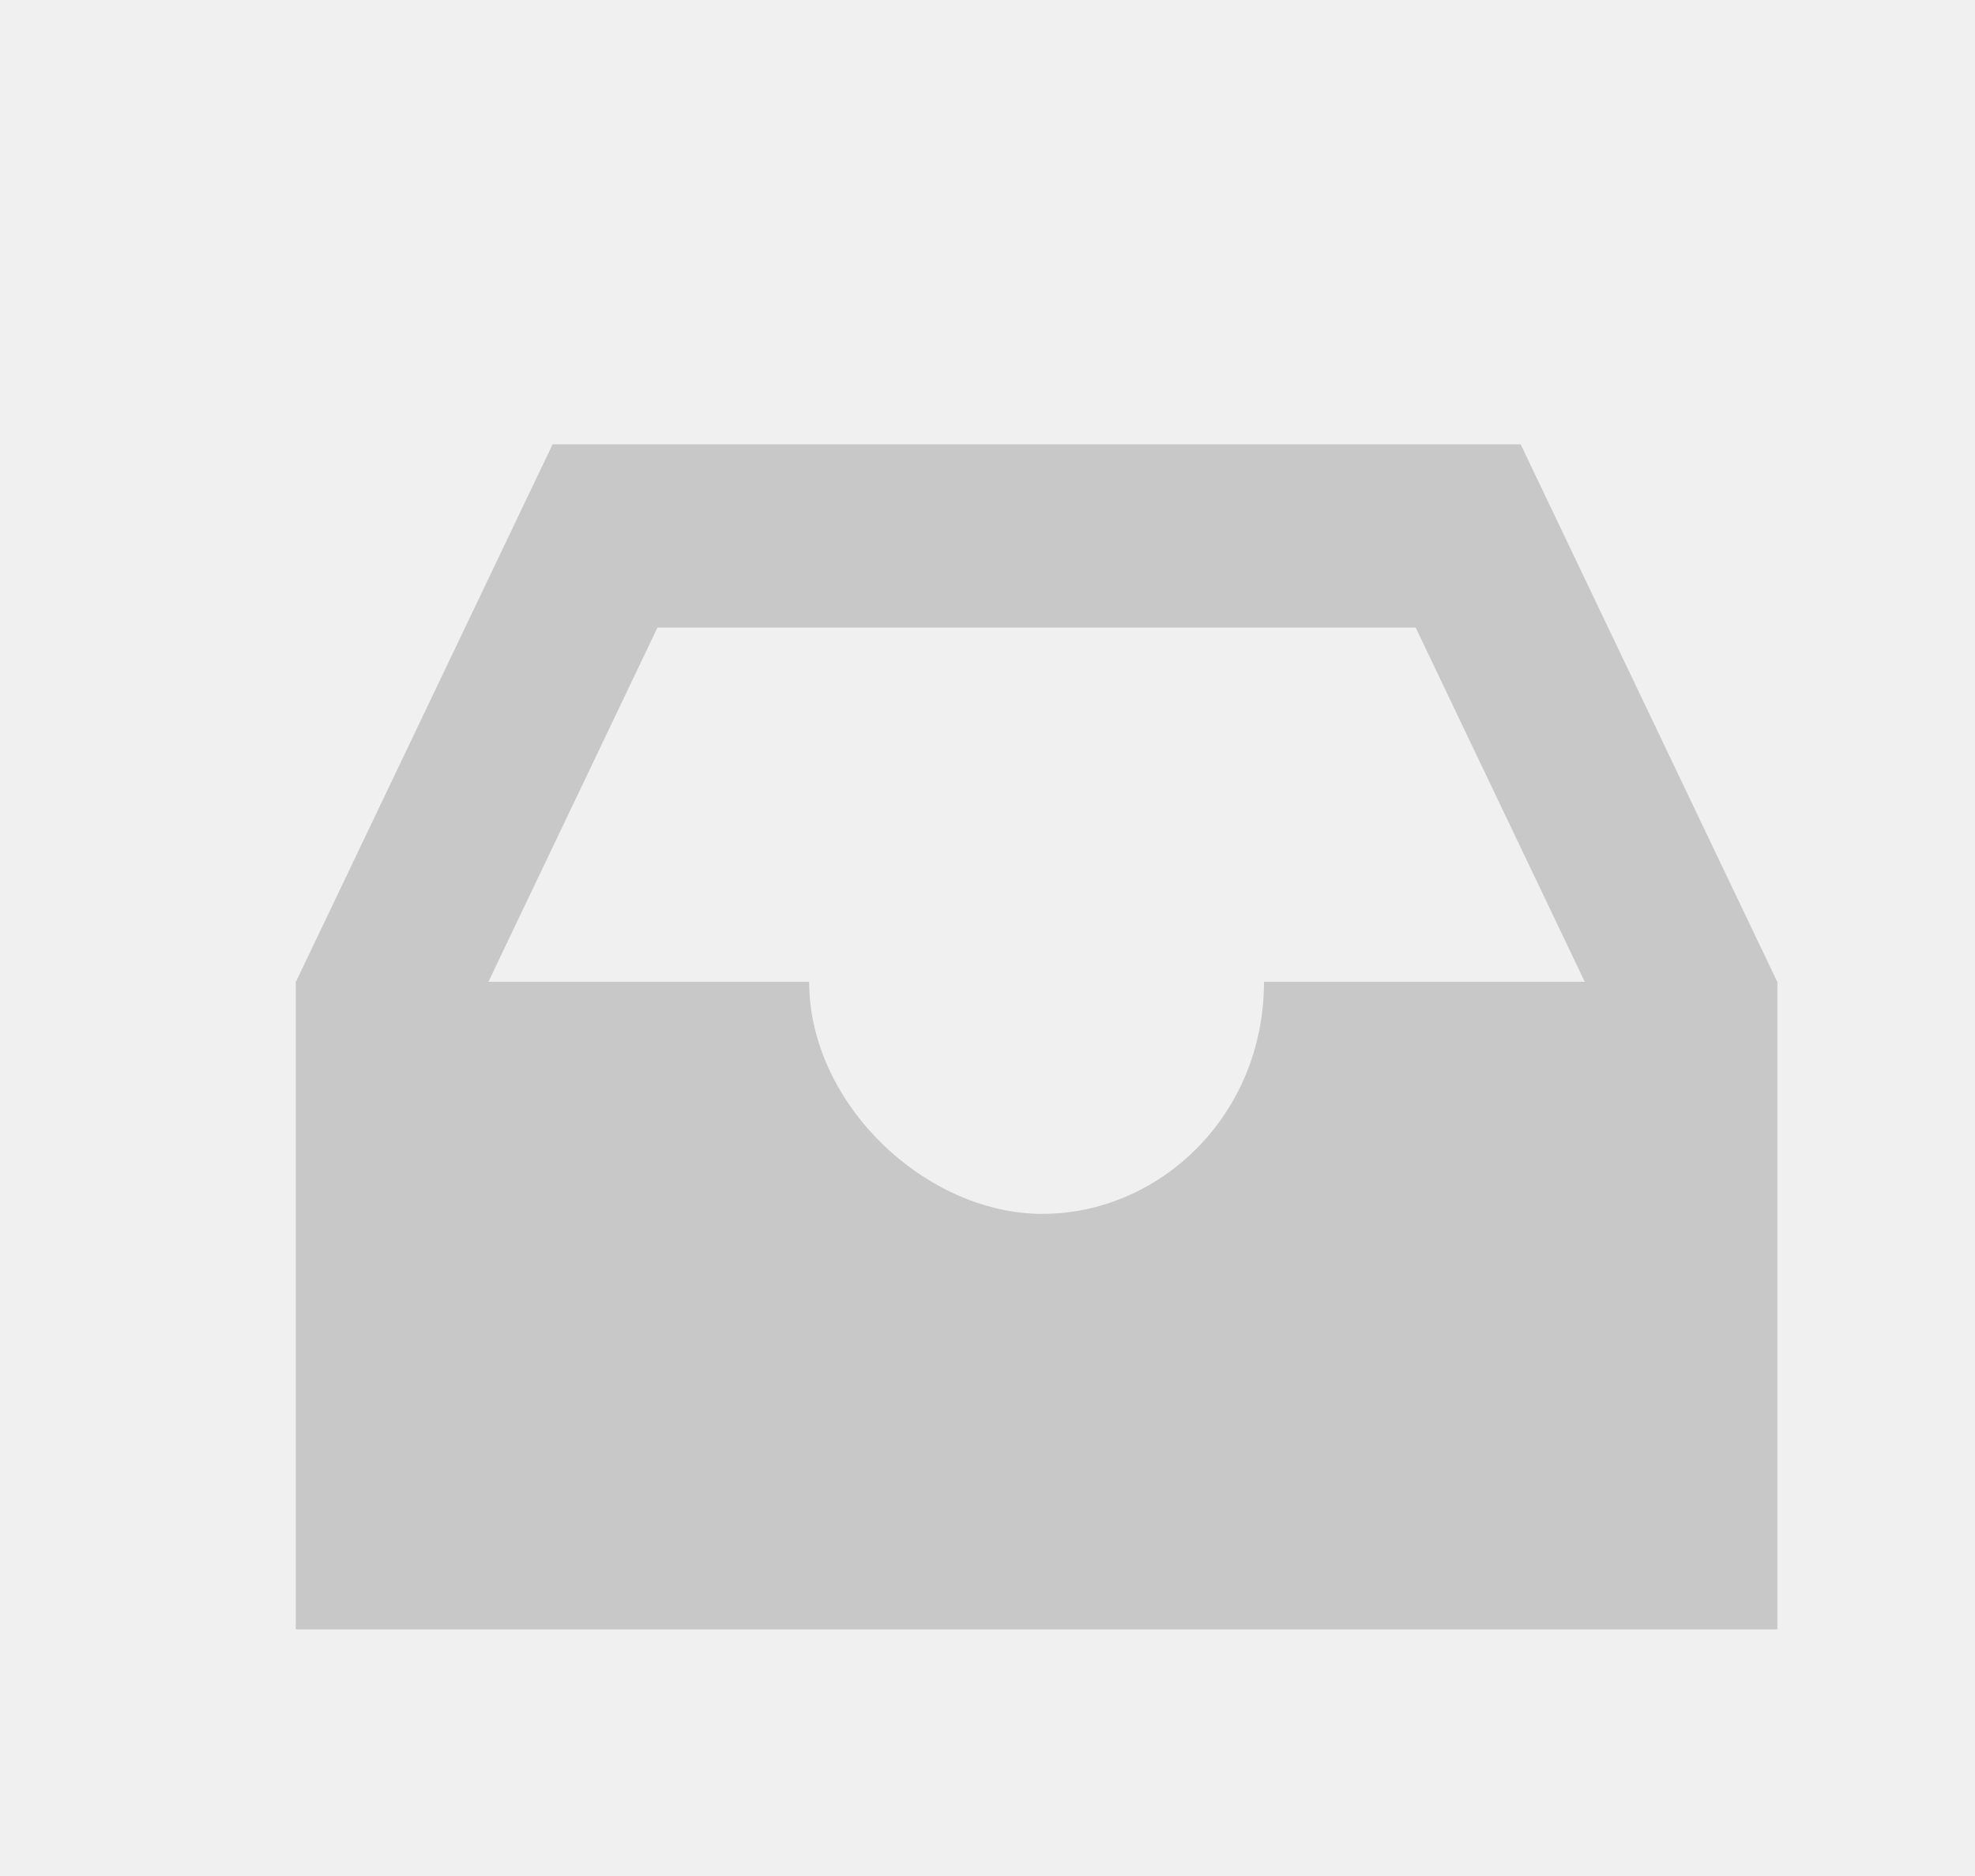
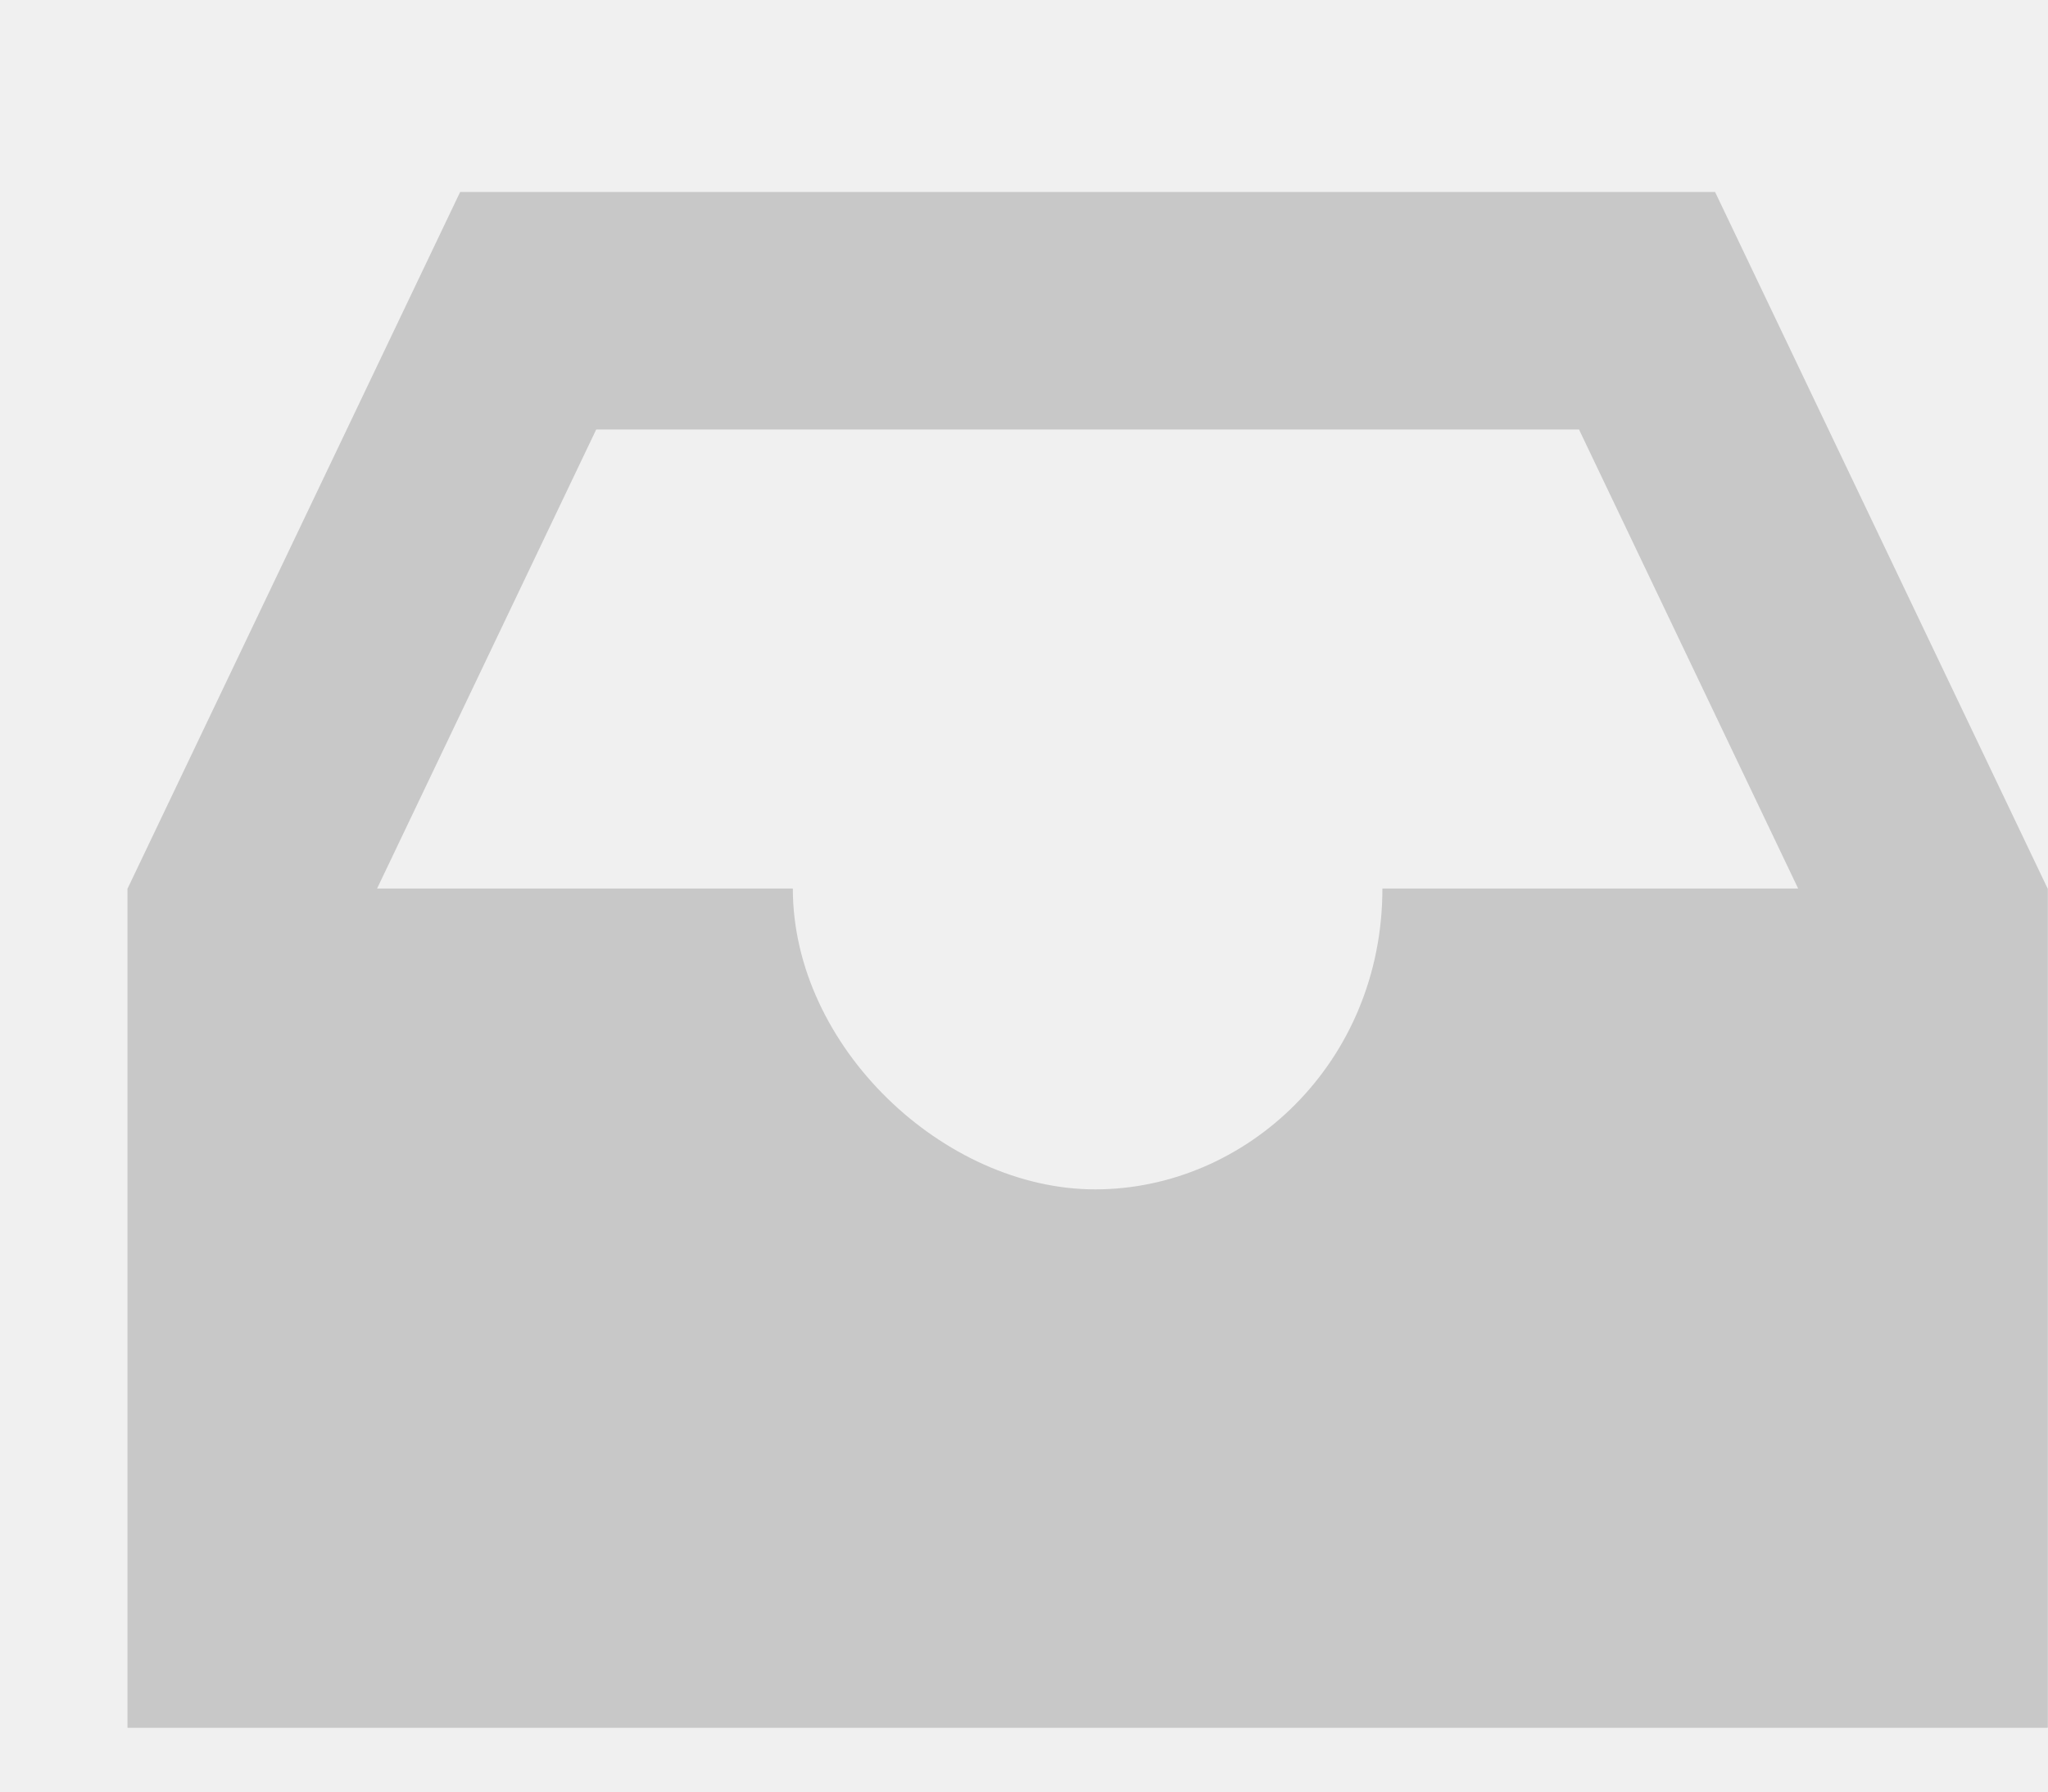
- <svg xmlns="http://www.w3.org/2000/svg" width="20" height="19" viewBox="0 0 20 19" fill="none">
+ <svg xmlns="http://www.w3.org/2000/svg" width="16" height="14" viewBox="0 0 16 14" fill="none">
  <g clip-path="url(#clip0)">
    <g clip-path="url(#clip1)">
-       <path d="M14.336 6.356L16.225 10.314V14.644H4.769V10.314L6.658 6.356H14.336ZM15.399 4.5H5.596L2.997 9.943V16.5H17.997V9.943L15.399 4.5Z" fill="#C8C8C8" />
-       <path d="M12.8 9.943C12.8 11.304 11.737 12.294 10.556 12.294C9.375 12.294 8.194 11.181 8.194 9.943H2.997V16.5H17.997V9.943H12.8Z" fill="#C8C8C8" />
+       <path d="M12.336 3.356L14.225 7.314V11.644H2.769V7.314L4.658 3.356H12.336ZM13.399 1.5H3.595L0.997 6.943V13.5H15.997V6.943L13.399 1.5Z" fill="#C8C8C8" />
+       <path d="M10.8 6.943C10.8 8.304 9.737 9.294 8.556 9.294C7.375 9.294 6.194 8.18 6.194 6.943H0.997V13.5H15.997V6.943H10.8Z" fill="#C8C8C8" />
    </g>
  </g>
  <defs>
    <clipPath id="clip0">
-       <rect width="15" height="14" fill="white" transform="translate(2.99707 3)" />
+       <rect width="15" height="14" fill="white" transform="translate(0.99707)" />
    </clipPath>
    <clipPath id="clip1">
-       <rect width="15" height="12" fill="white" transform="translate(2.99707 4.5)" />
+       <rect width="15" height="12" fill="white" transform="translate(0.99707 1.5)" />
    </clipPath>
  </defs>
</svg>
